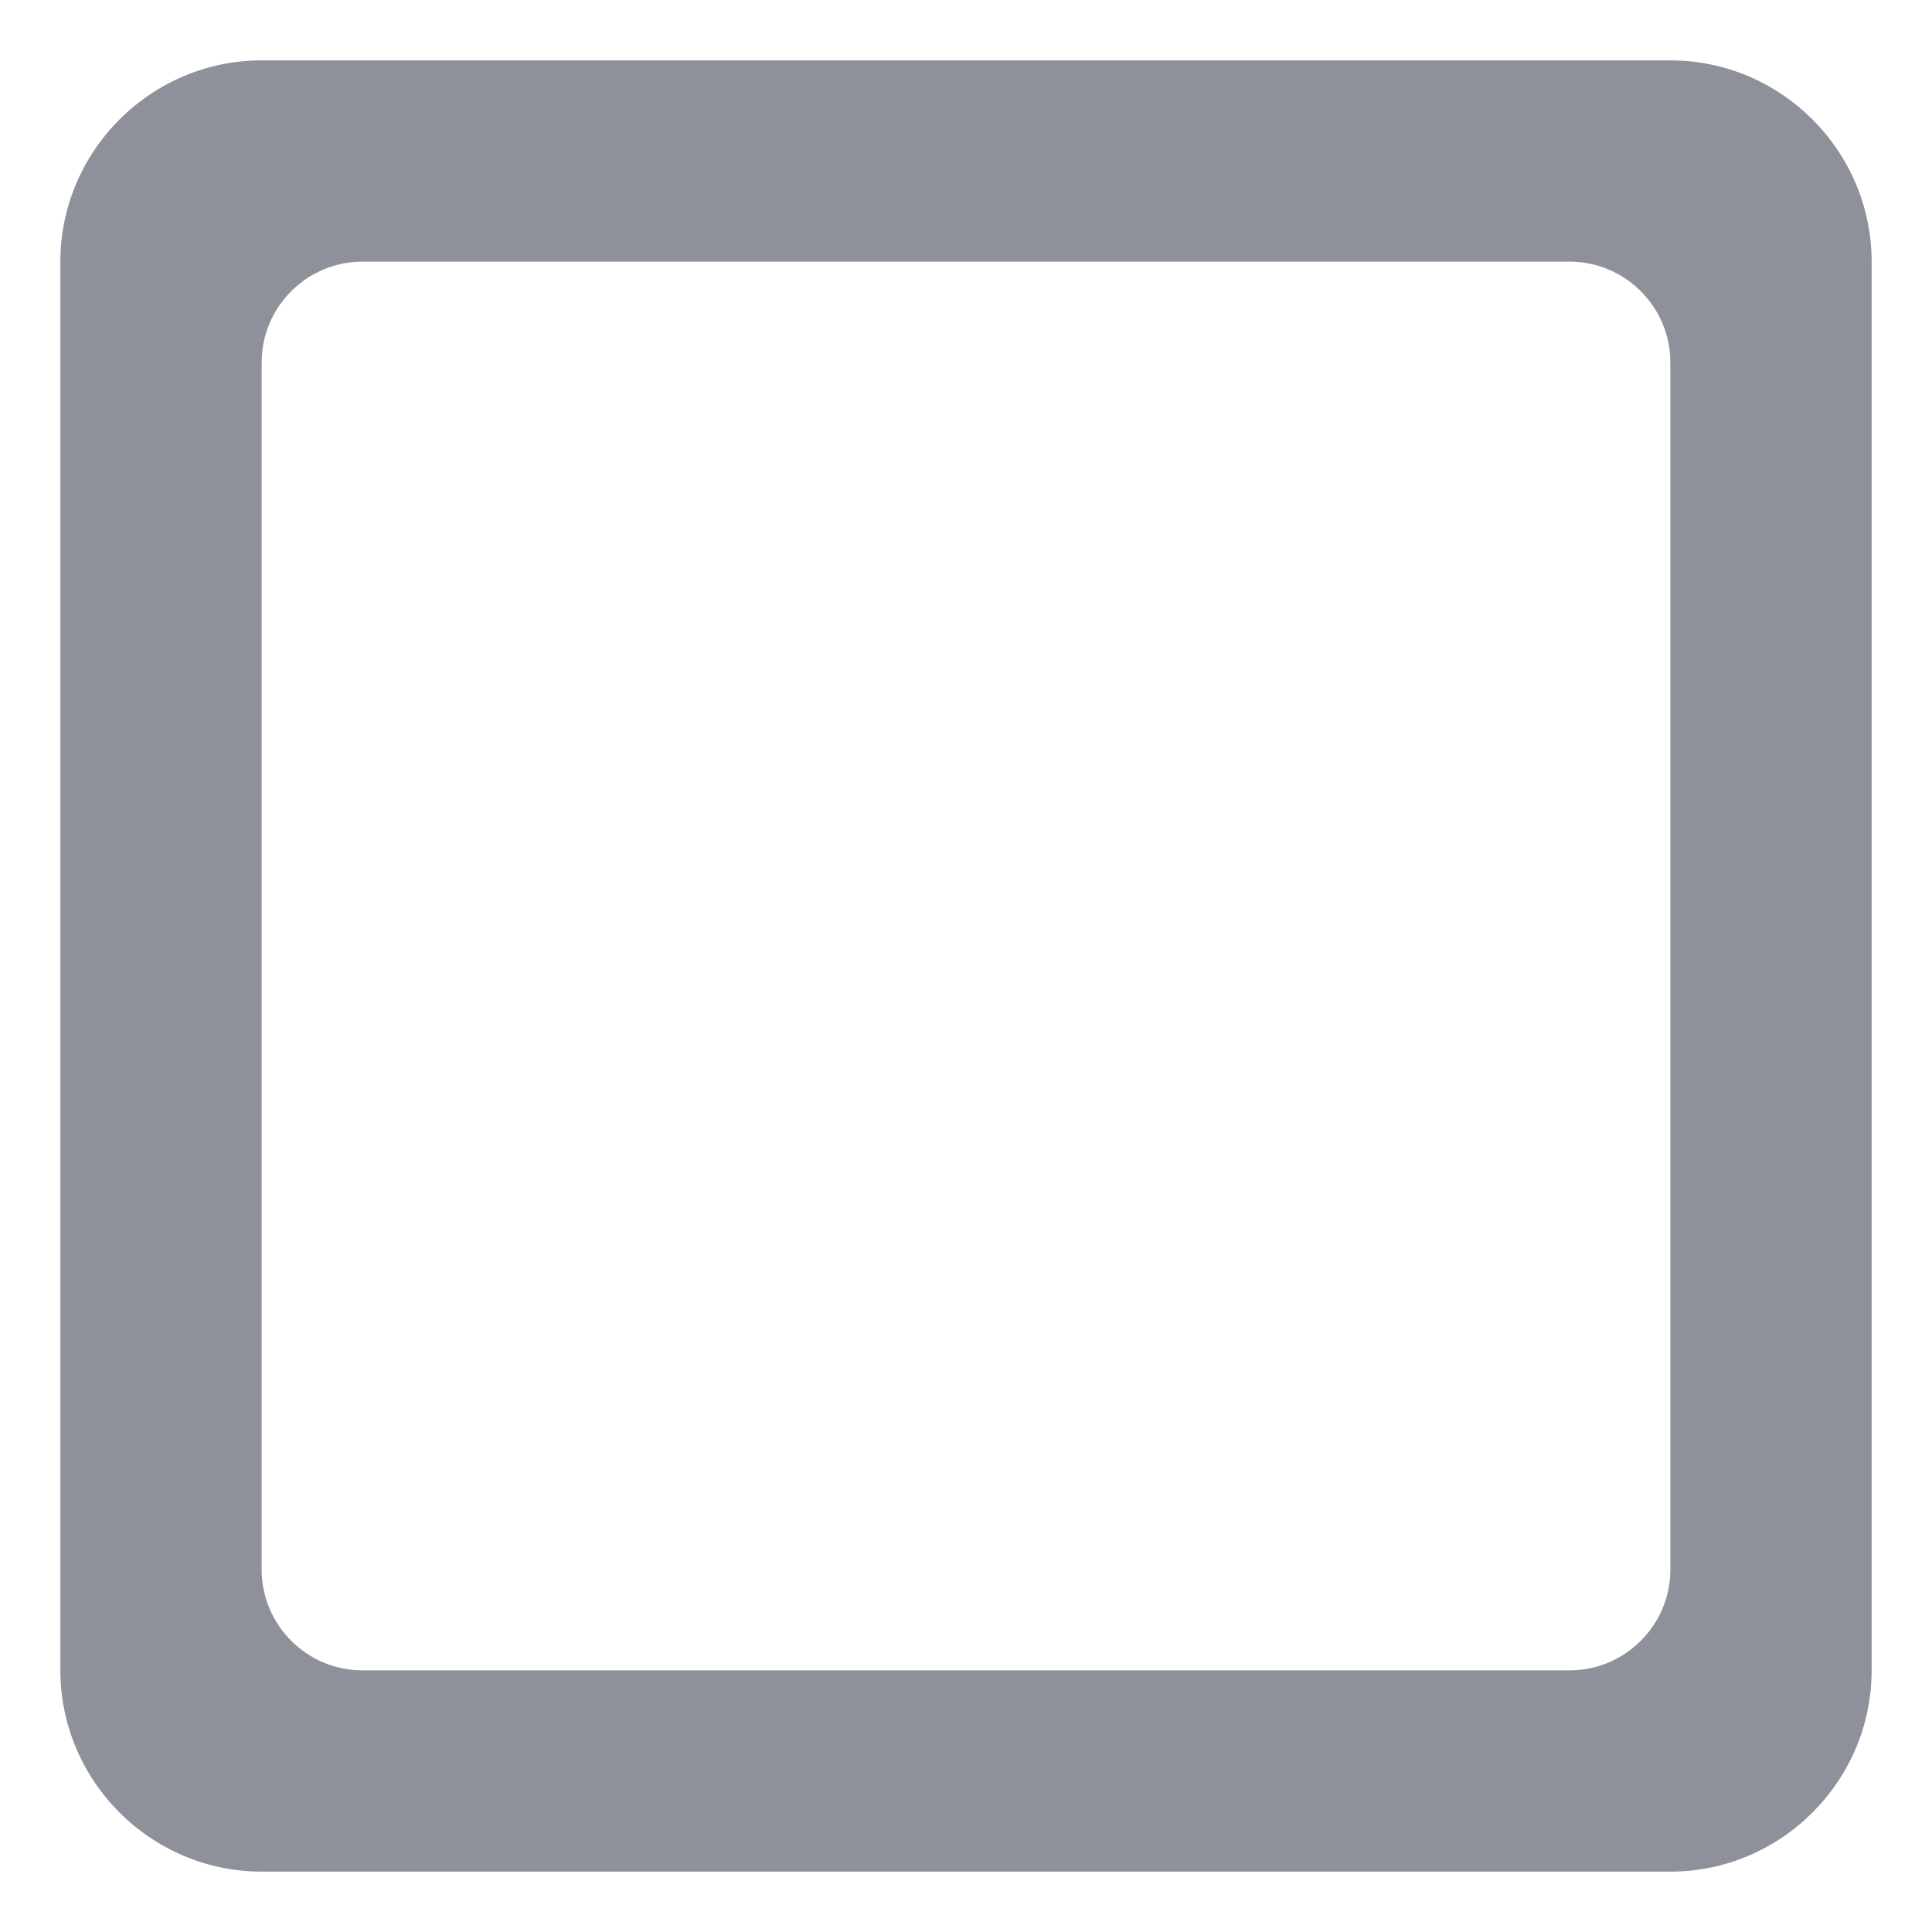
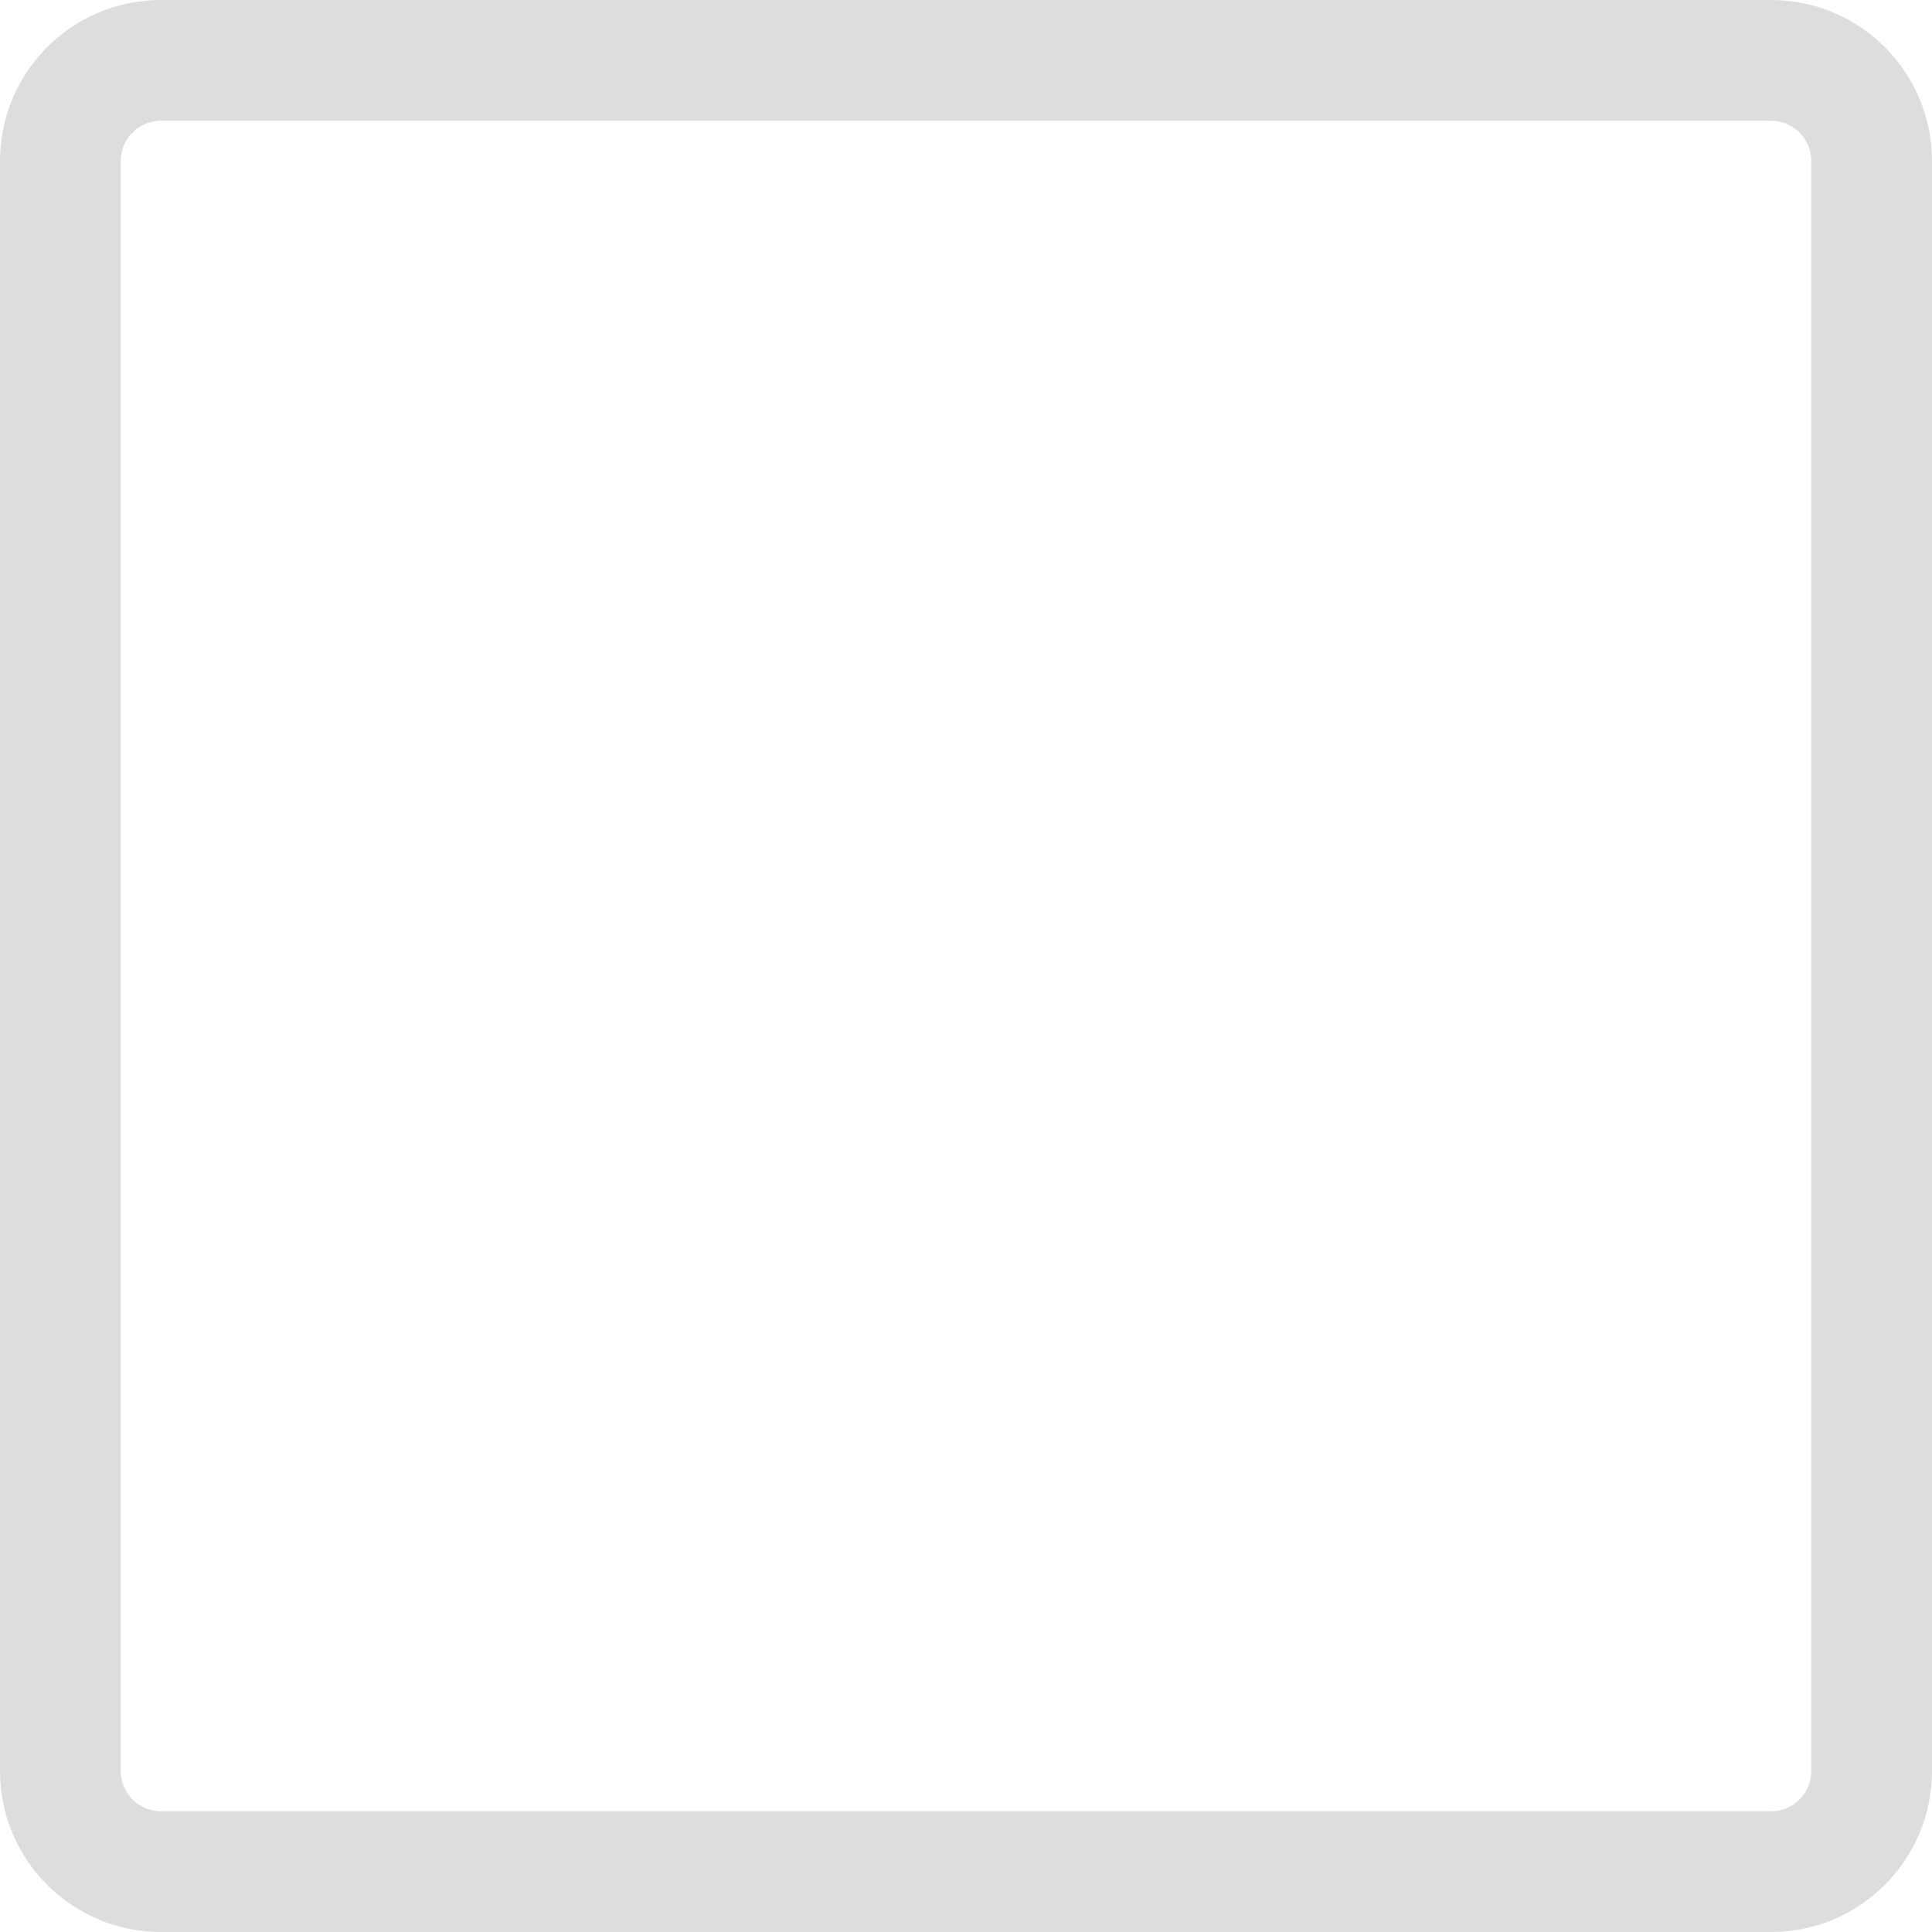
- <svg xmlns="http://www.w3.org/2000/svg" width="16" height="16" viewBox="0 0 16 16" fill="none">
-   <path d="M13 13.833H3C2.542 13.833 2.167 13.458 2.167 13V3C2.167 2.542 2.542 2.167 3 2.167H13C13.458 2.167 13.833 2.542 13.833 3V13C13.833 13.458 13.458 13.833 13 13.833ZM13.833 0.5H2.167C1.25 0.5 0.5 1.25 0.5 2.167V13.833C0.5 14.75 1.25 15.5 2.167 15.5H13.833C14.75 15.5 15.5 14.75 15.5 13.833V2.167C15.5 1.25 14.75 0.5 13.833 0.5Z" fill="#8E9199" />
+ <svg xmlns="http://www.w3.org/2000/svg" width="24" height="24" viewBox="0 0 24 24" fill="none">
+   <rect x="0.75" y="0.75" width="22.5" height="22.5" rx="1.25" stroke="#DDDDDD" stroke-width="1.5" />
</svg>
